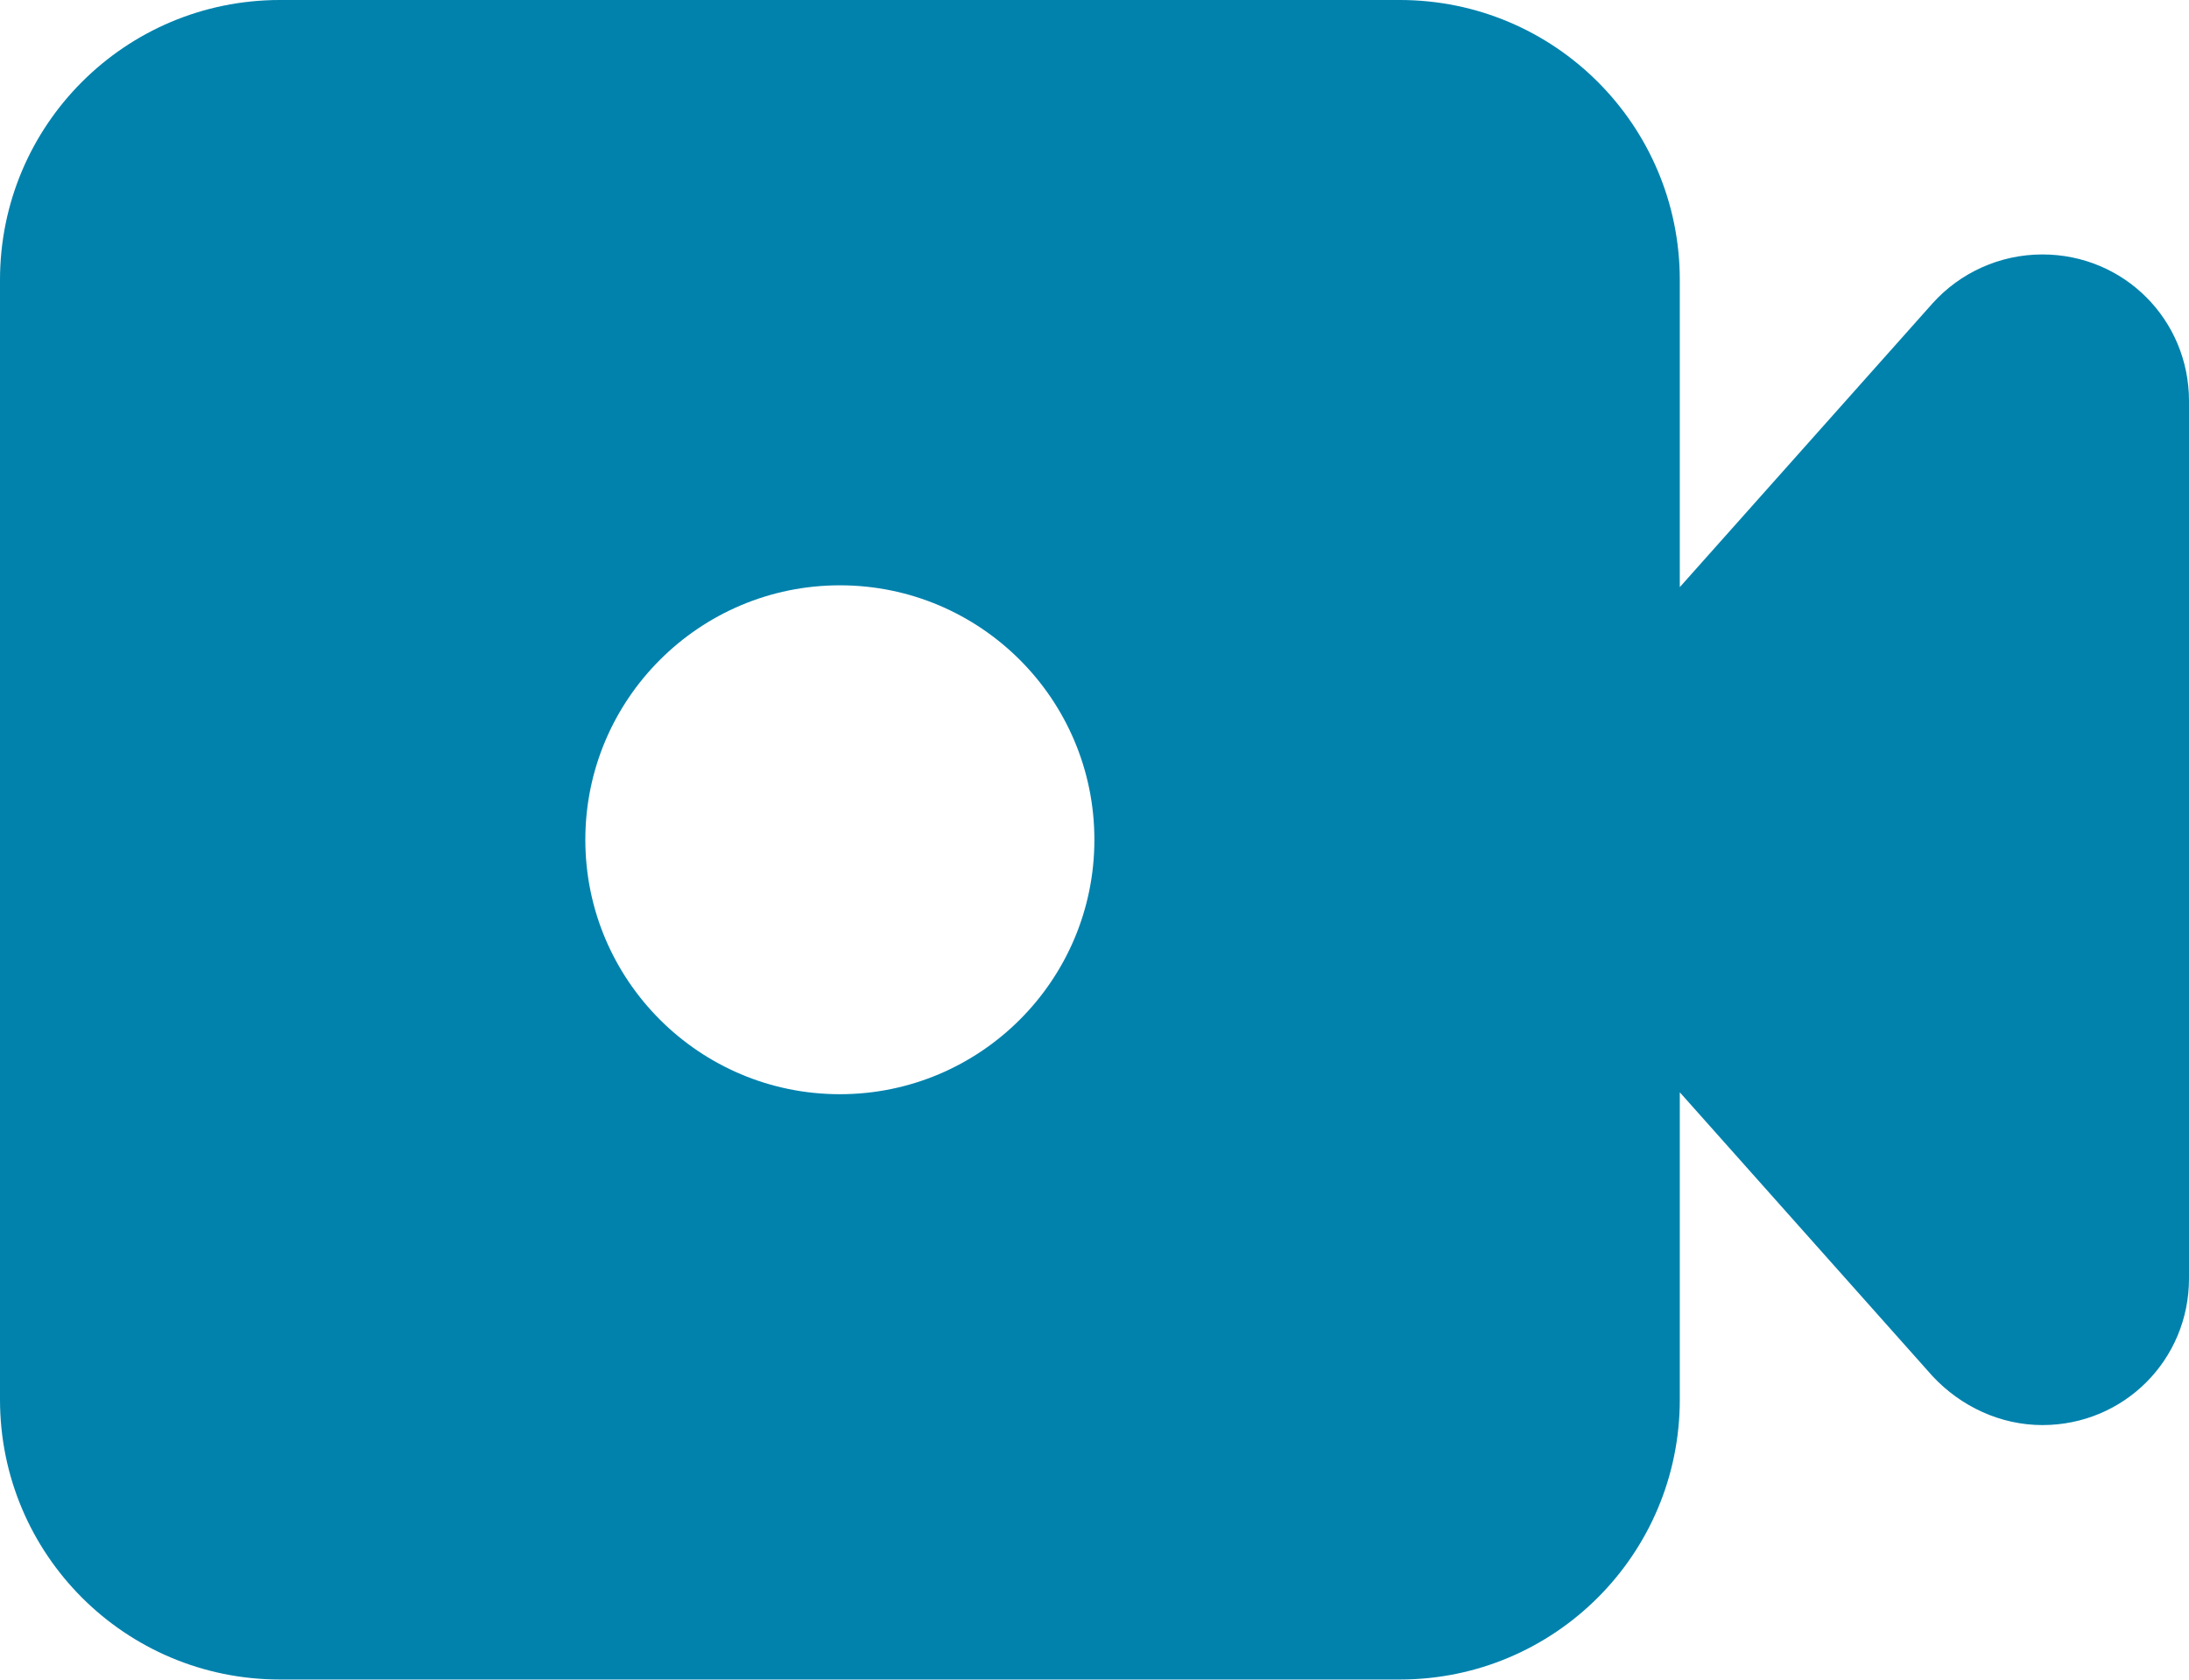
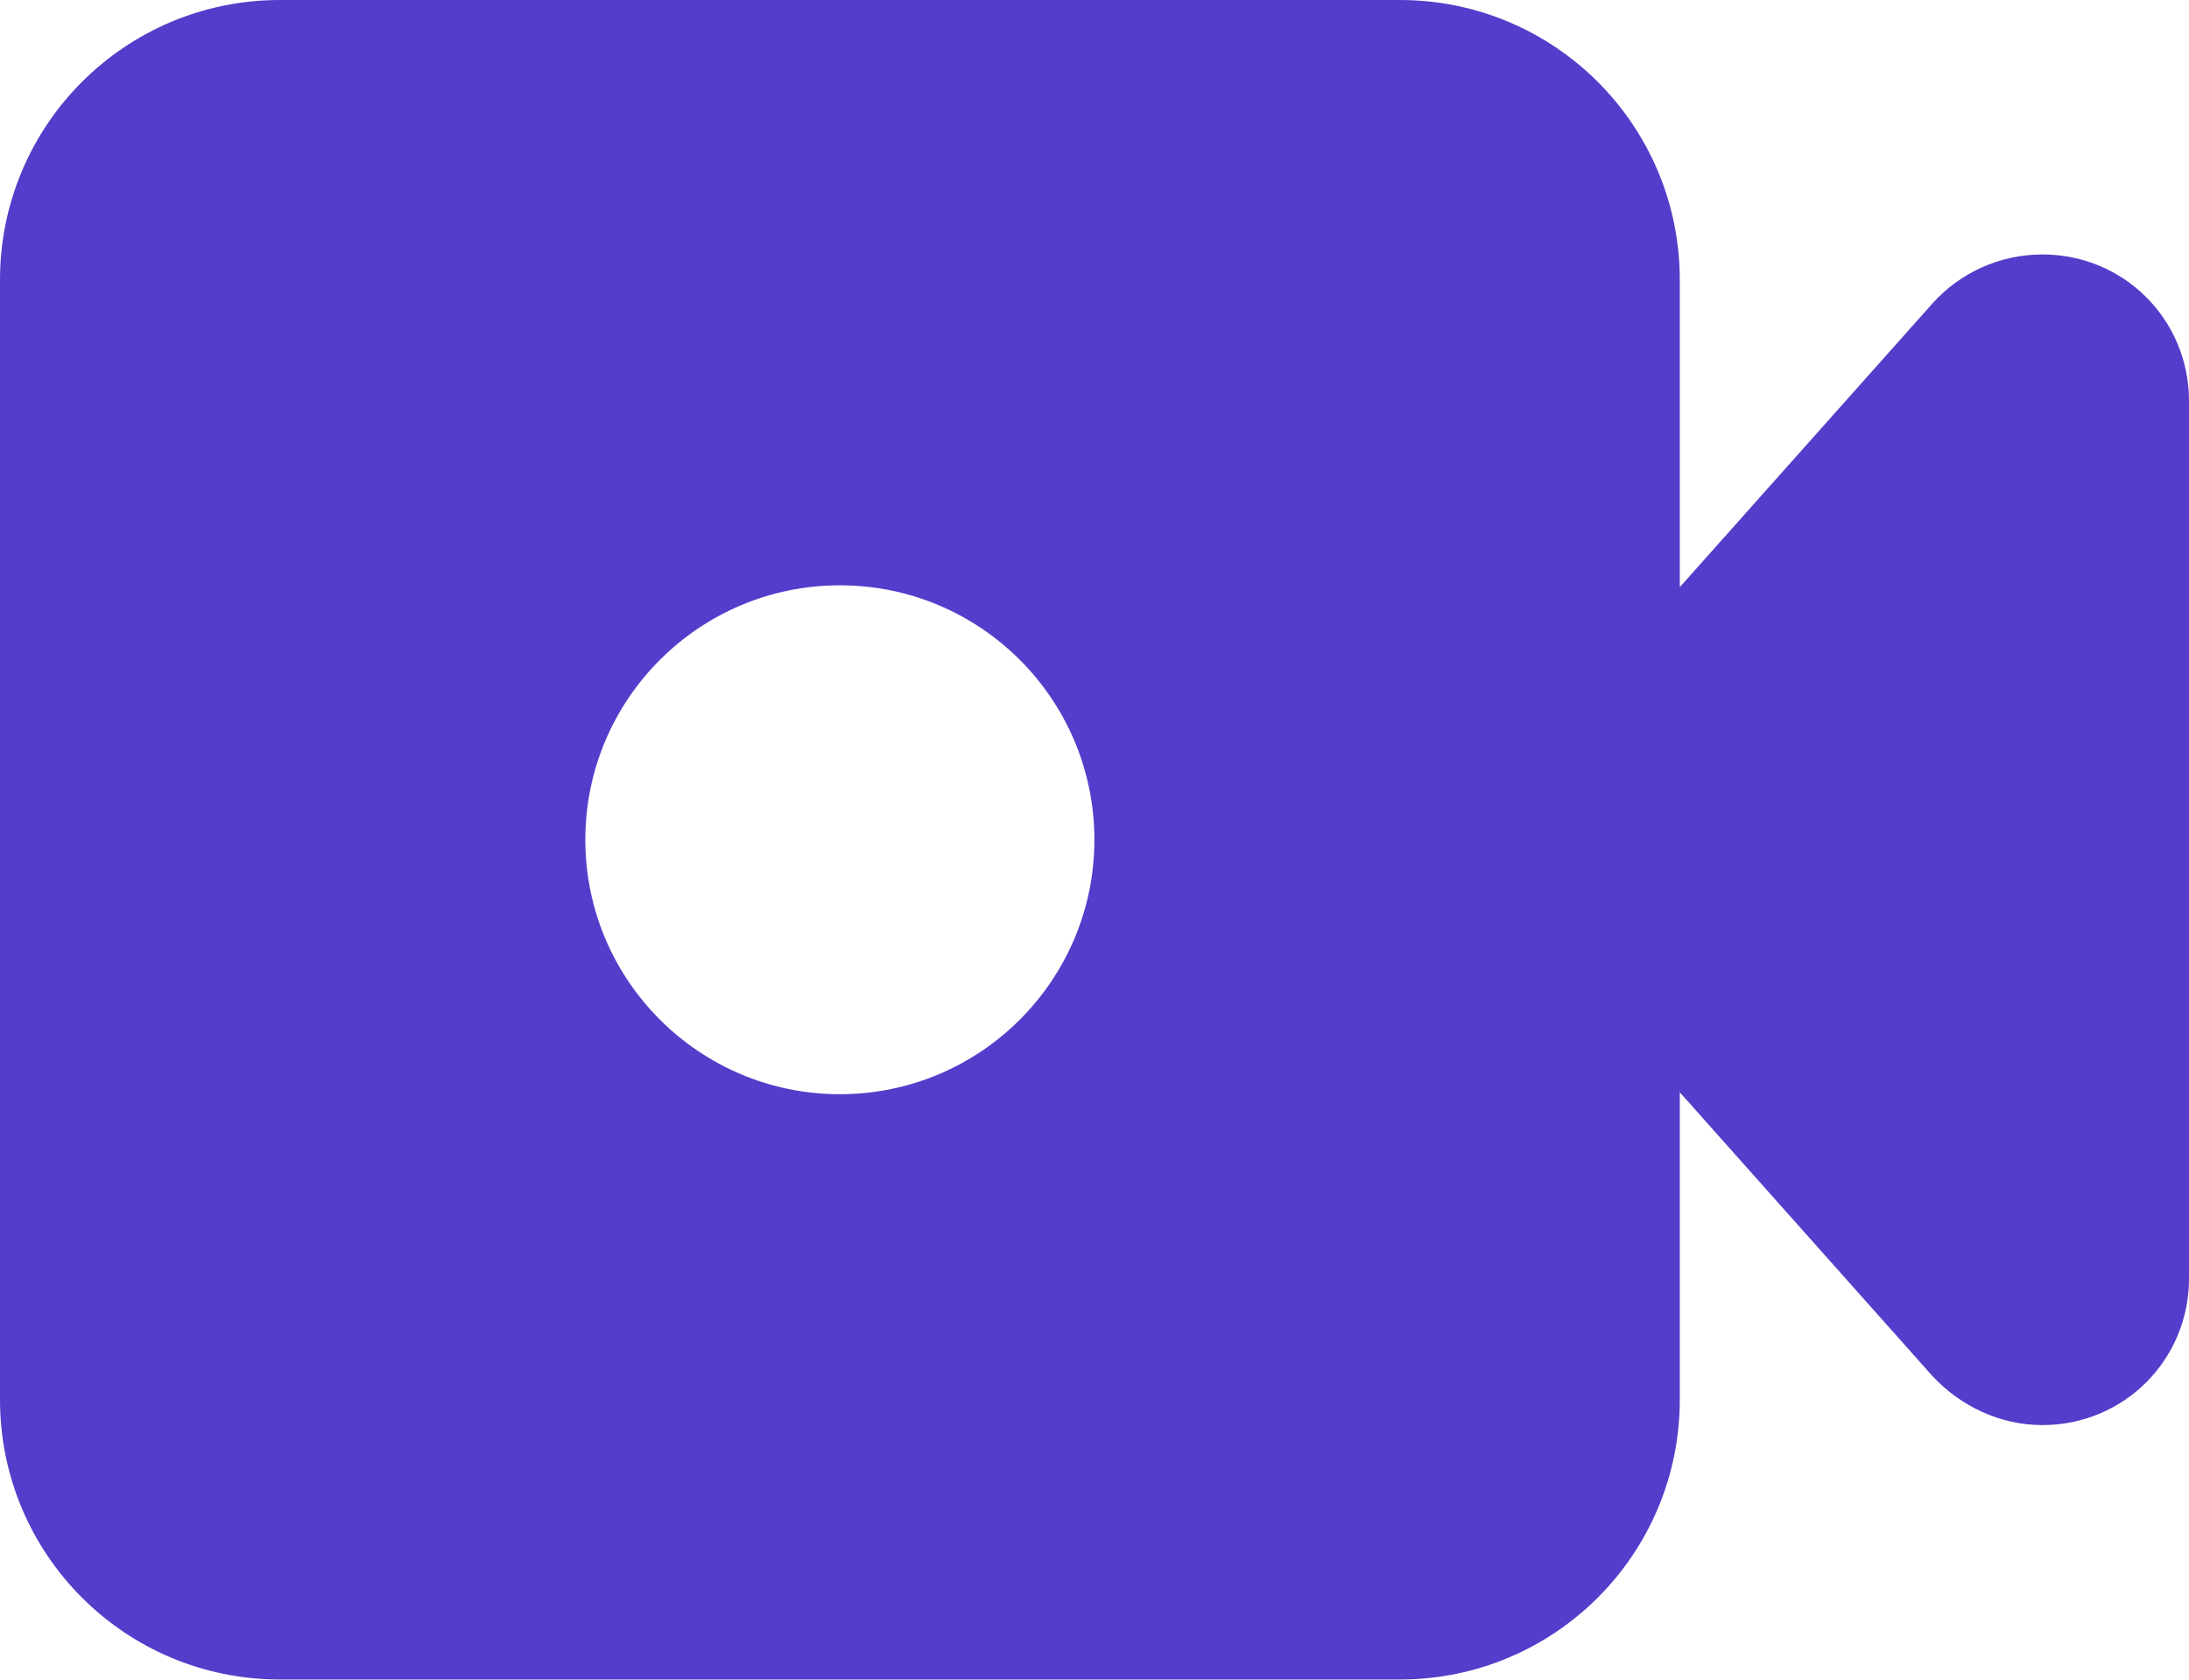
<svg xmlns="http://www.w3.org/2000/svg" preserveAspectRatio="none" overflow="visible" style="display: block;" width="28.669" height="22" viewBox="0 0 28.669 22" fill="none">
  <g id="elements">
-     <path id="Icon" d="M18.333 0C20.36 1.89074e-05 22 1.64 22 3.667V7.691L25.31 3.974C25.669 3.574 26.189 3.333 26.749 3.333C27.816 3.333 28.669 4.186 28.669 5.253V16.747C28.669 17.814 27.816 18.667 26.749 18.667C26.202 18.667 25.683 18.426 25.31 18.026L22 14.308V18.333C22 20.36 20.36 22 18.333 22H3.666C1.639 22 0 20.36 0 18.333V3.667C0 1.64 1.639 0 3.666 0H18.333ZM11 7.667C9.16 7.667 7.666 9.16 7.666 11C7.666 12.84 9.16 14.333 11 14.333C12.84 14.333 14.333 12.84 14.333 11C14.333 9.16 12.84 7.667 11 7.667Z" fill="#0082AD" />
+     <path id="Icon" d="M18.333 0C20.36 1.89074e-05 22 1.64 22 3.667V7.691L25.31 3.974C25.669 3.574 26.189 3.333 26.749 3.333C27.816 3.333 28.669 4.186 28.669 5.253V16.747C28.669 17.814 27.816 18.667 26.749 18.667C26.202 18.667 25.683 18.426 25.31 18.026L22 14.308V18.333C22 20.36 20.36 22 18.333 22H3.666C1.639 22 0 20.36 0 18.333V3.667C0 1.64 1.639 0 3.666 0H18.333ZM11 7.667C9.16 7.667 7.666 9.16 7.666 11C7.666 12.84 9.16 14.333 11 14.333C12.84 14.333 14.333 12.84 14.333 11C14.333 9.16 12.84 7.667 11 7.667Z" fill="#563CCA" />
  </g>
</svg>
